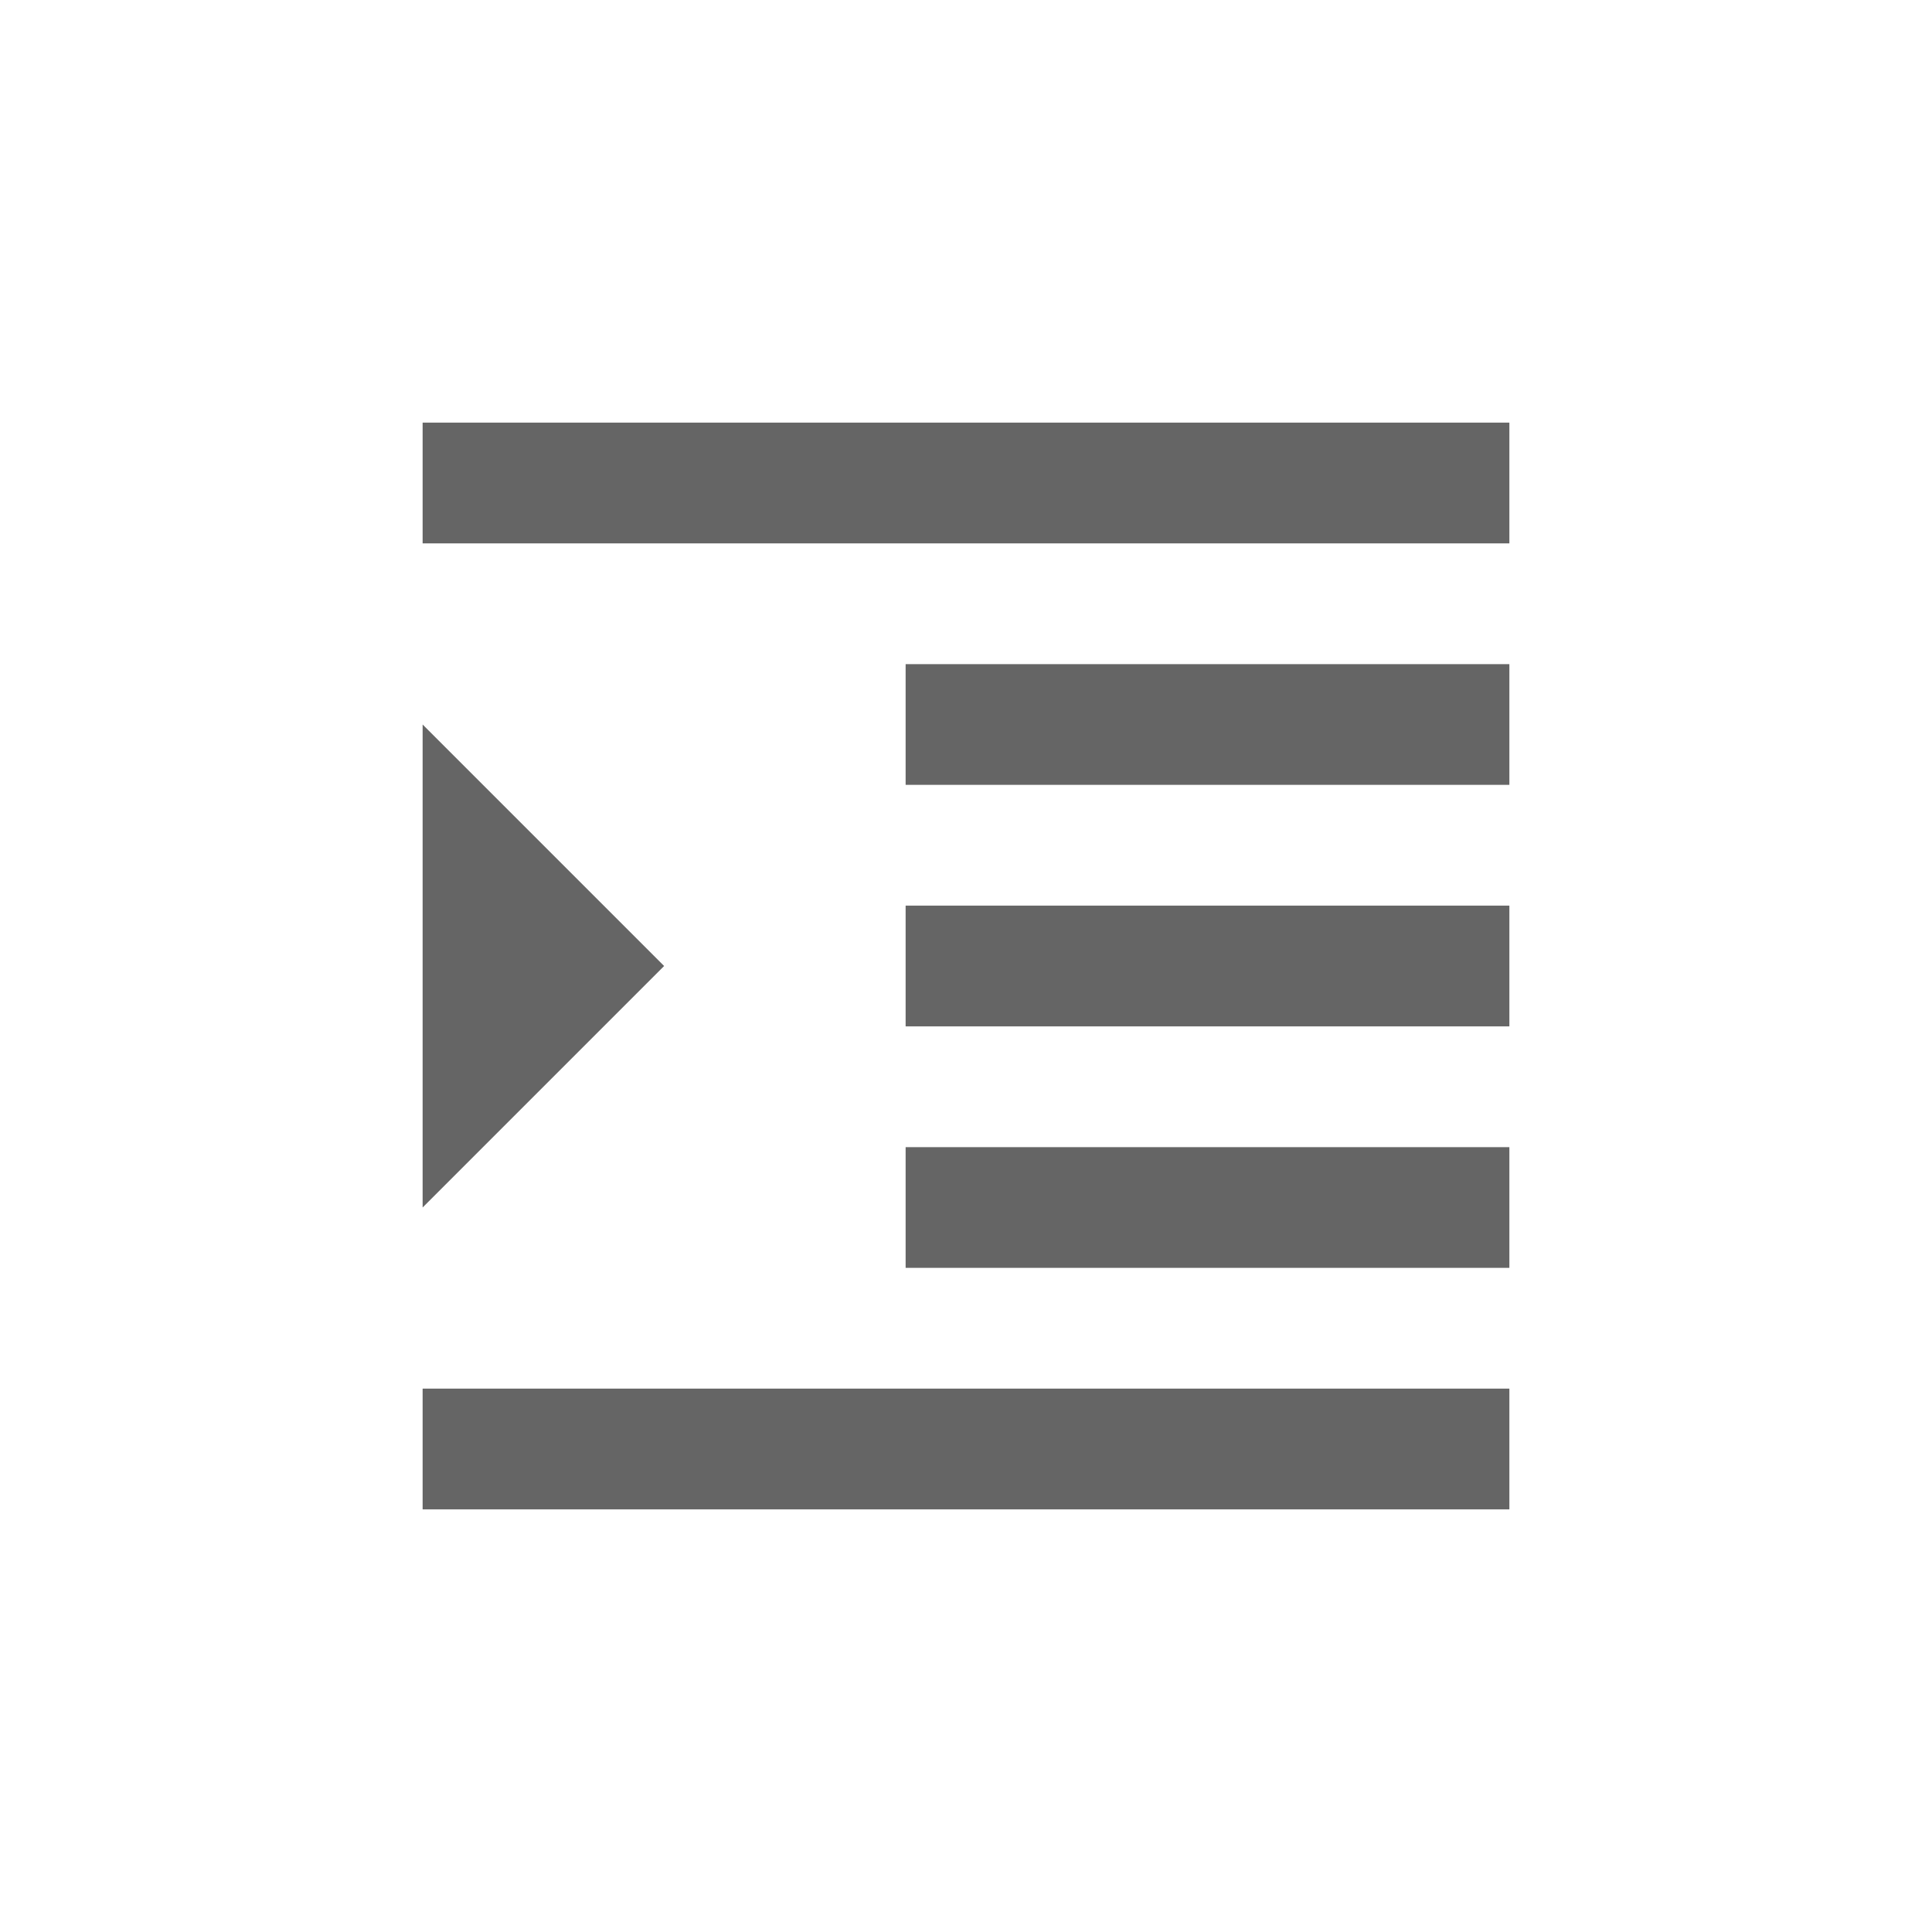
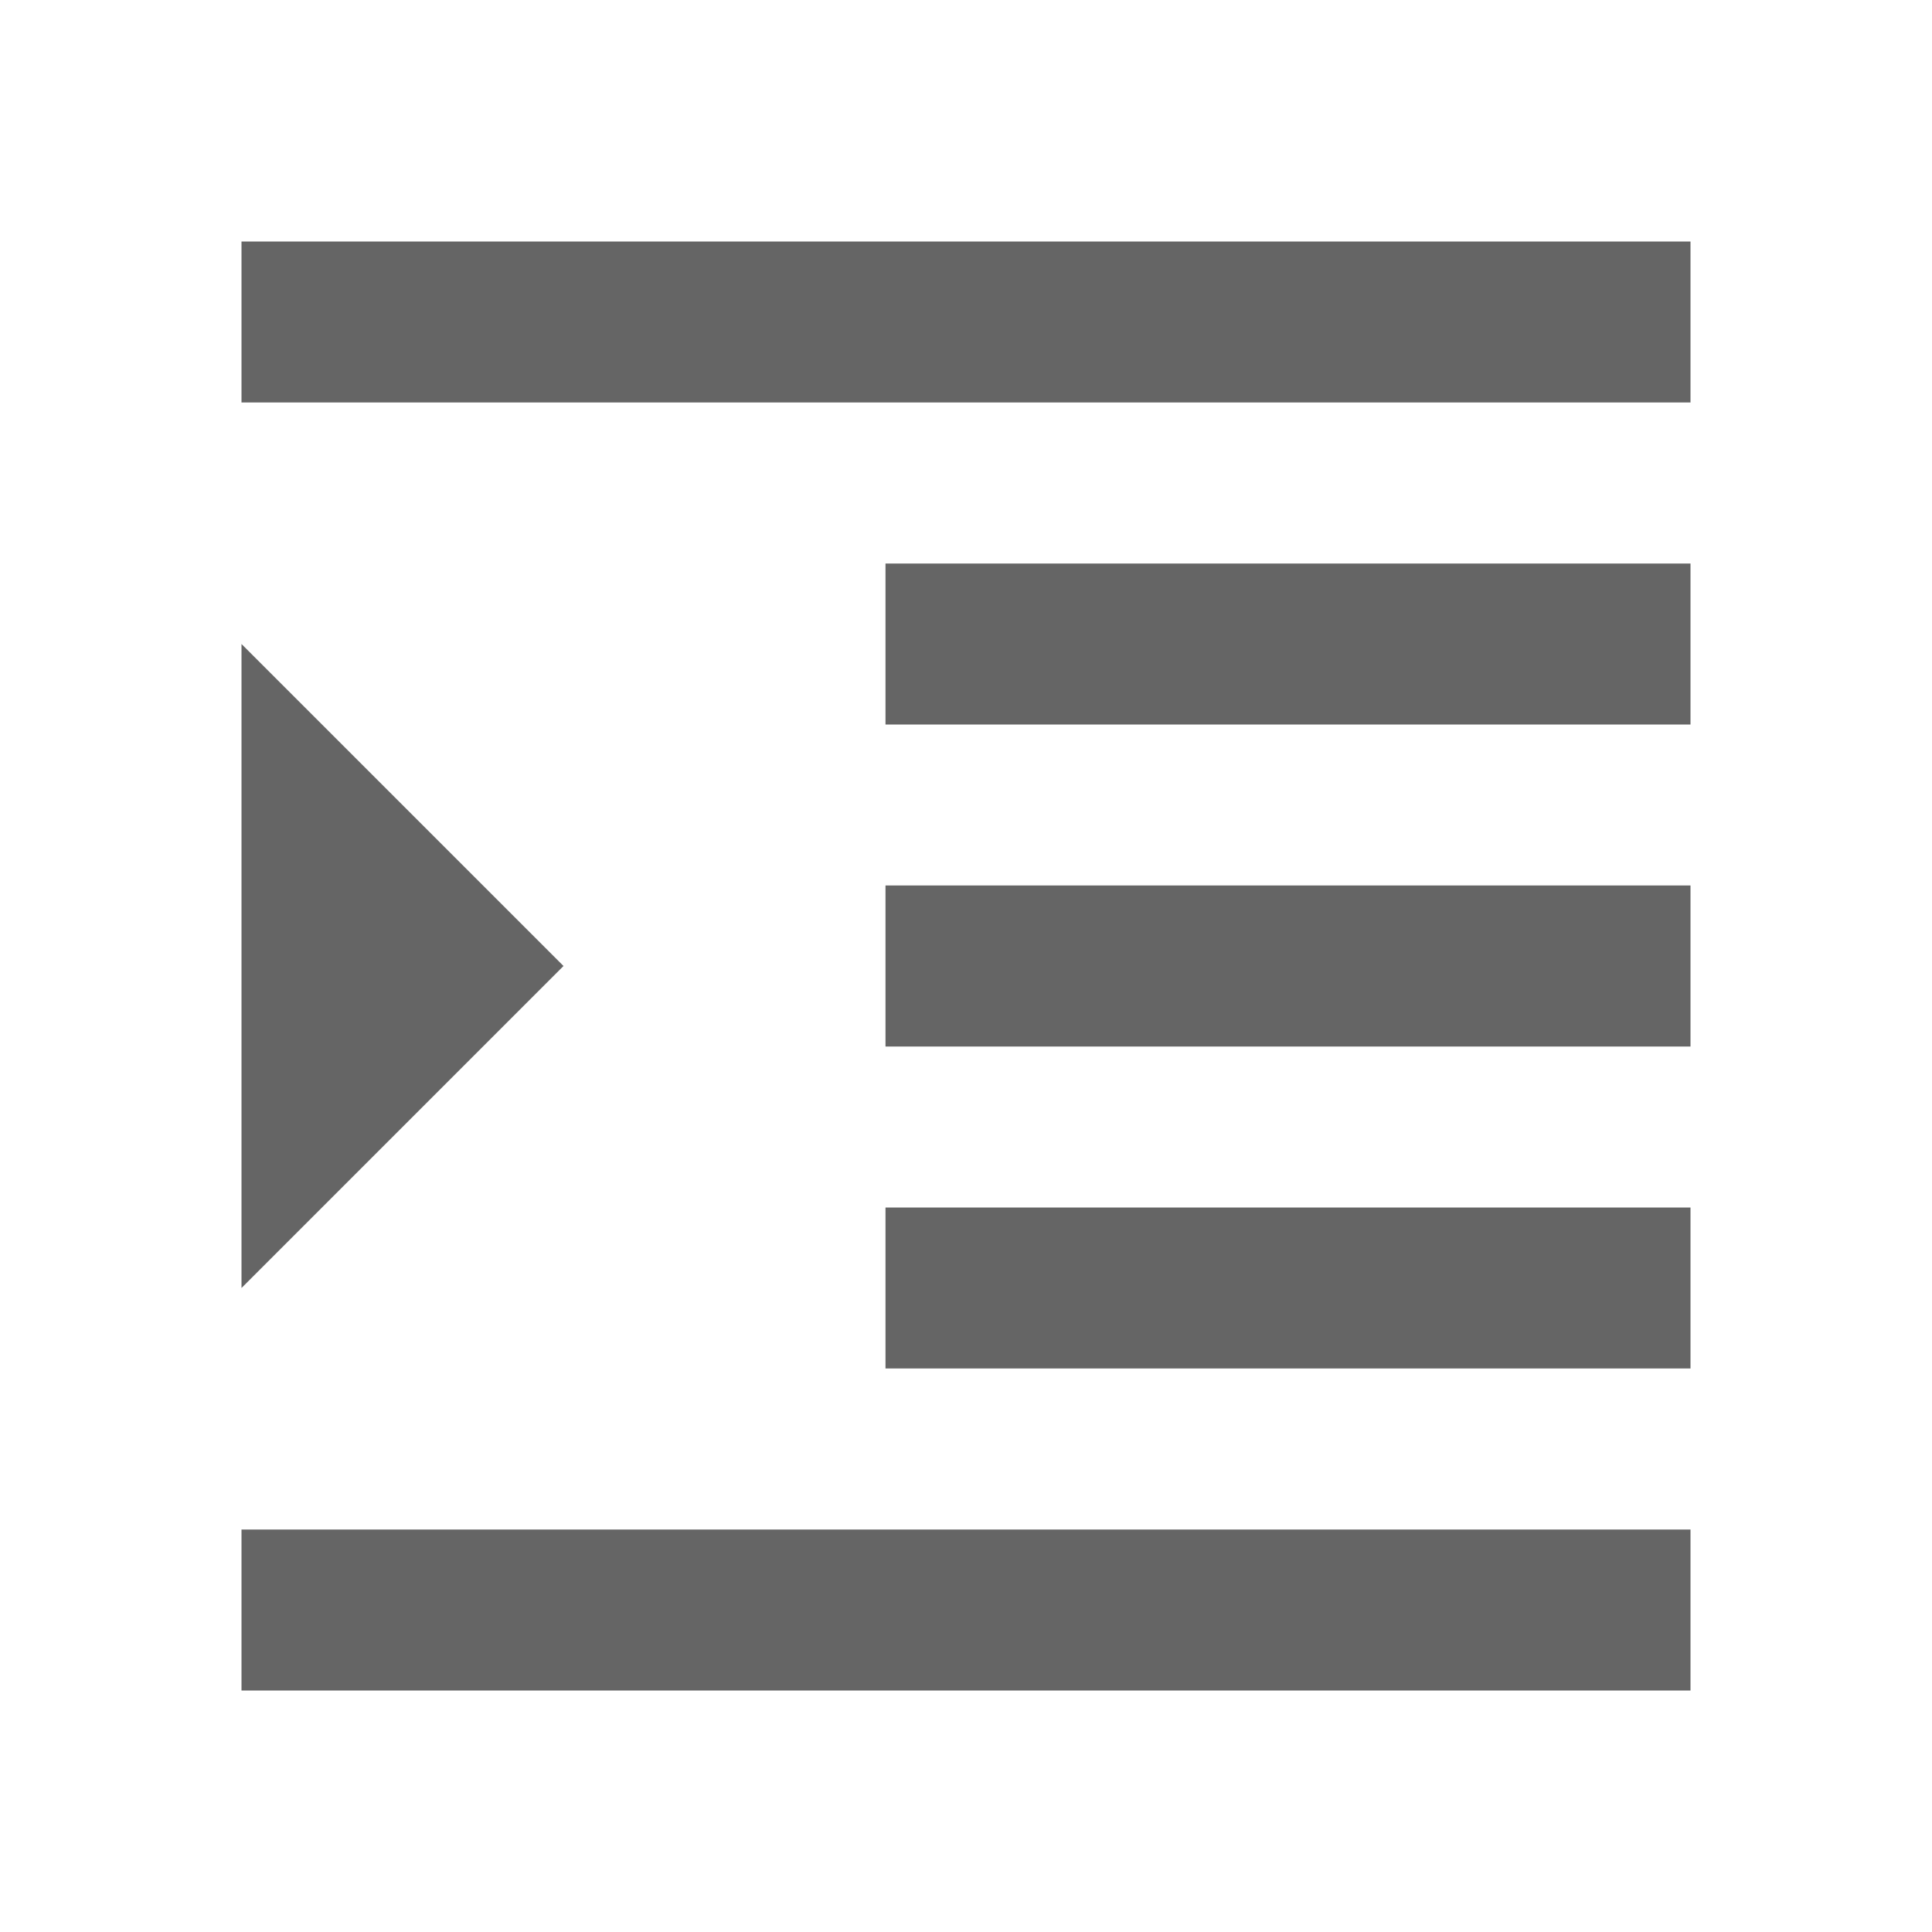
- <svg xmlns="http://www.w3.org/2000/svg" width="32" height="32" viewBox="0 0 32 32" fill="none">
-   <path fill-rule="evenodd" clip-rule="evenodd" d="M7 9V7H25V9H7ZM11 16L7 20V12L11 16ZM25 25H7V23H25V25ZM15 21H25V19H15V21ZM15 13H25V11H15V13ZM25 17H15V15H25V17Z" fill="#656565" />
+ <svg xmlns="http://www.w3.org/2000/svg" width="24" height="24" viewBox="0 0 24 24" fill="none">
+   <g id="Icons">
+     <path id="icon/editor/format_indent_increase_24px" fill-rule="evenodd" clip-rule="evenodd" d="M3 5V3H21V5H3ZM7 12L3 16V8L7 12ZM21 21H3V19H21V21ZM11 17H21V15H11V17ZM11 9H21V7H11V9ZM21 13H11V11H21V13Z" fill="#656565" />
+   </g>
</svg>
